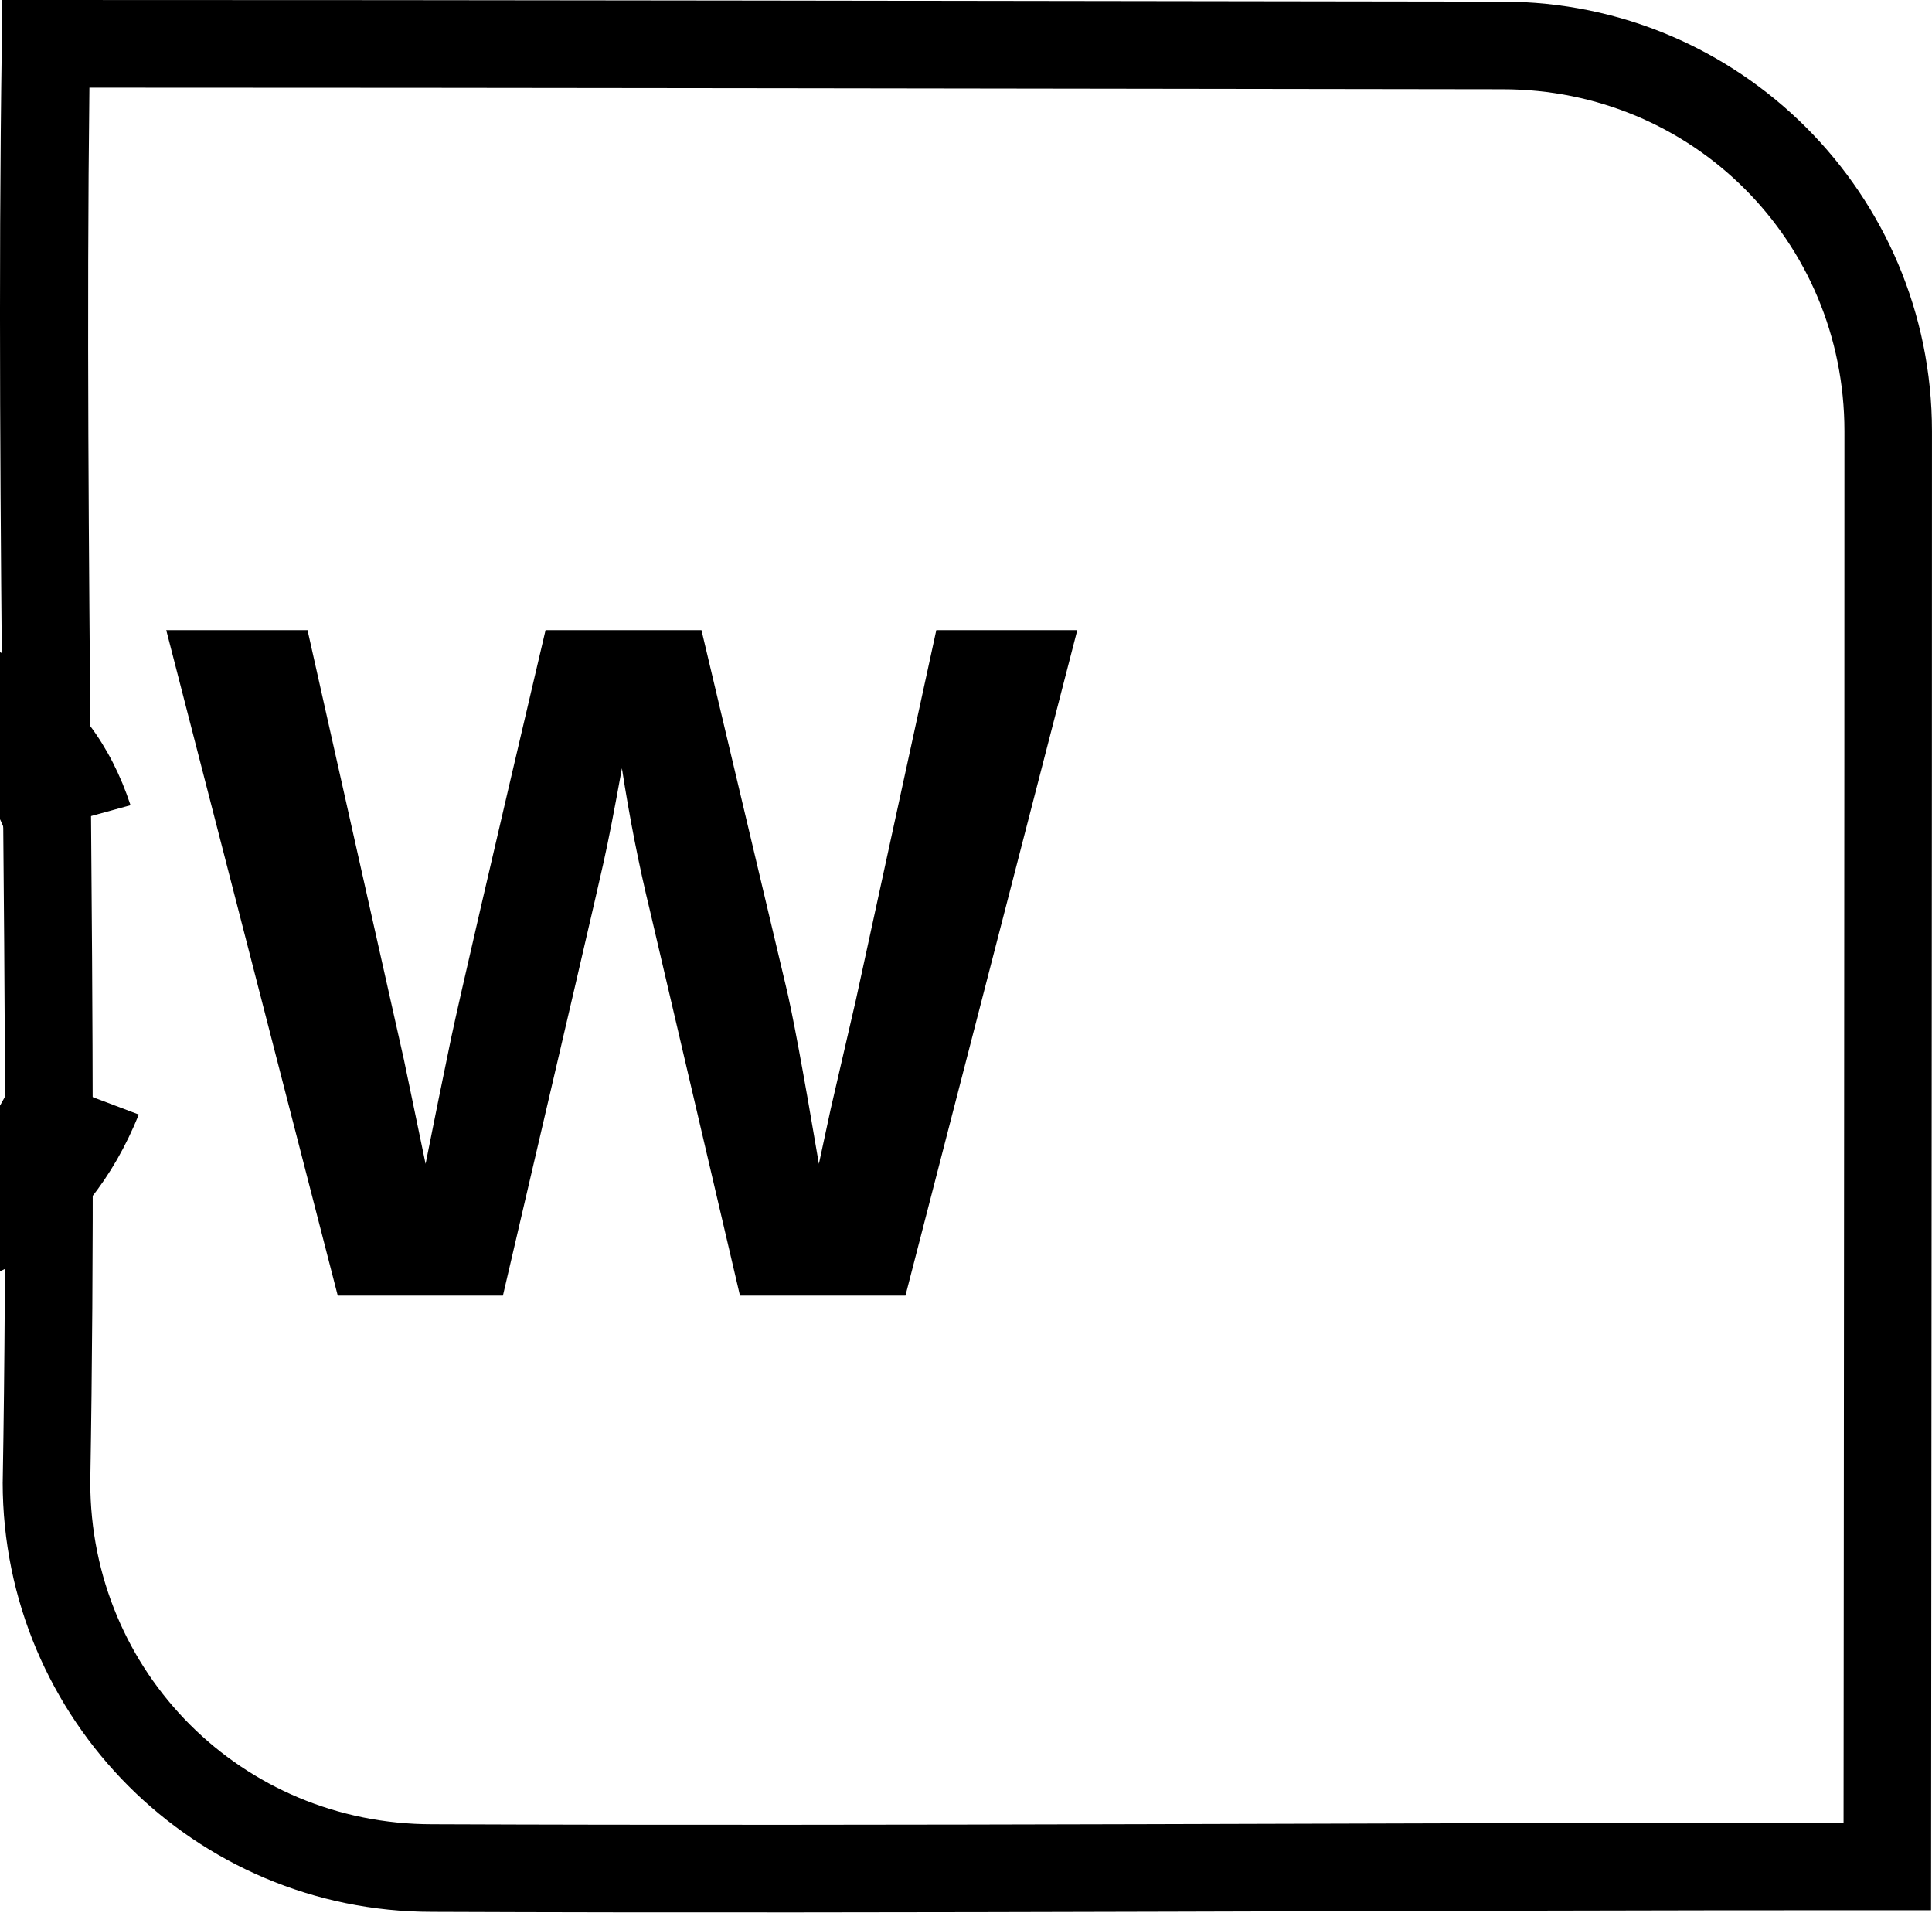
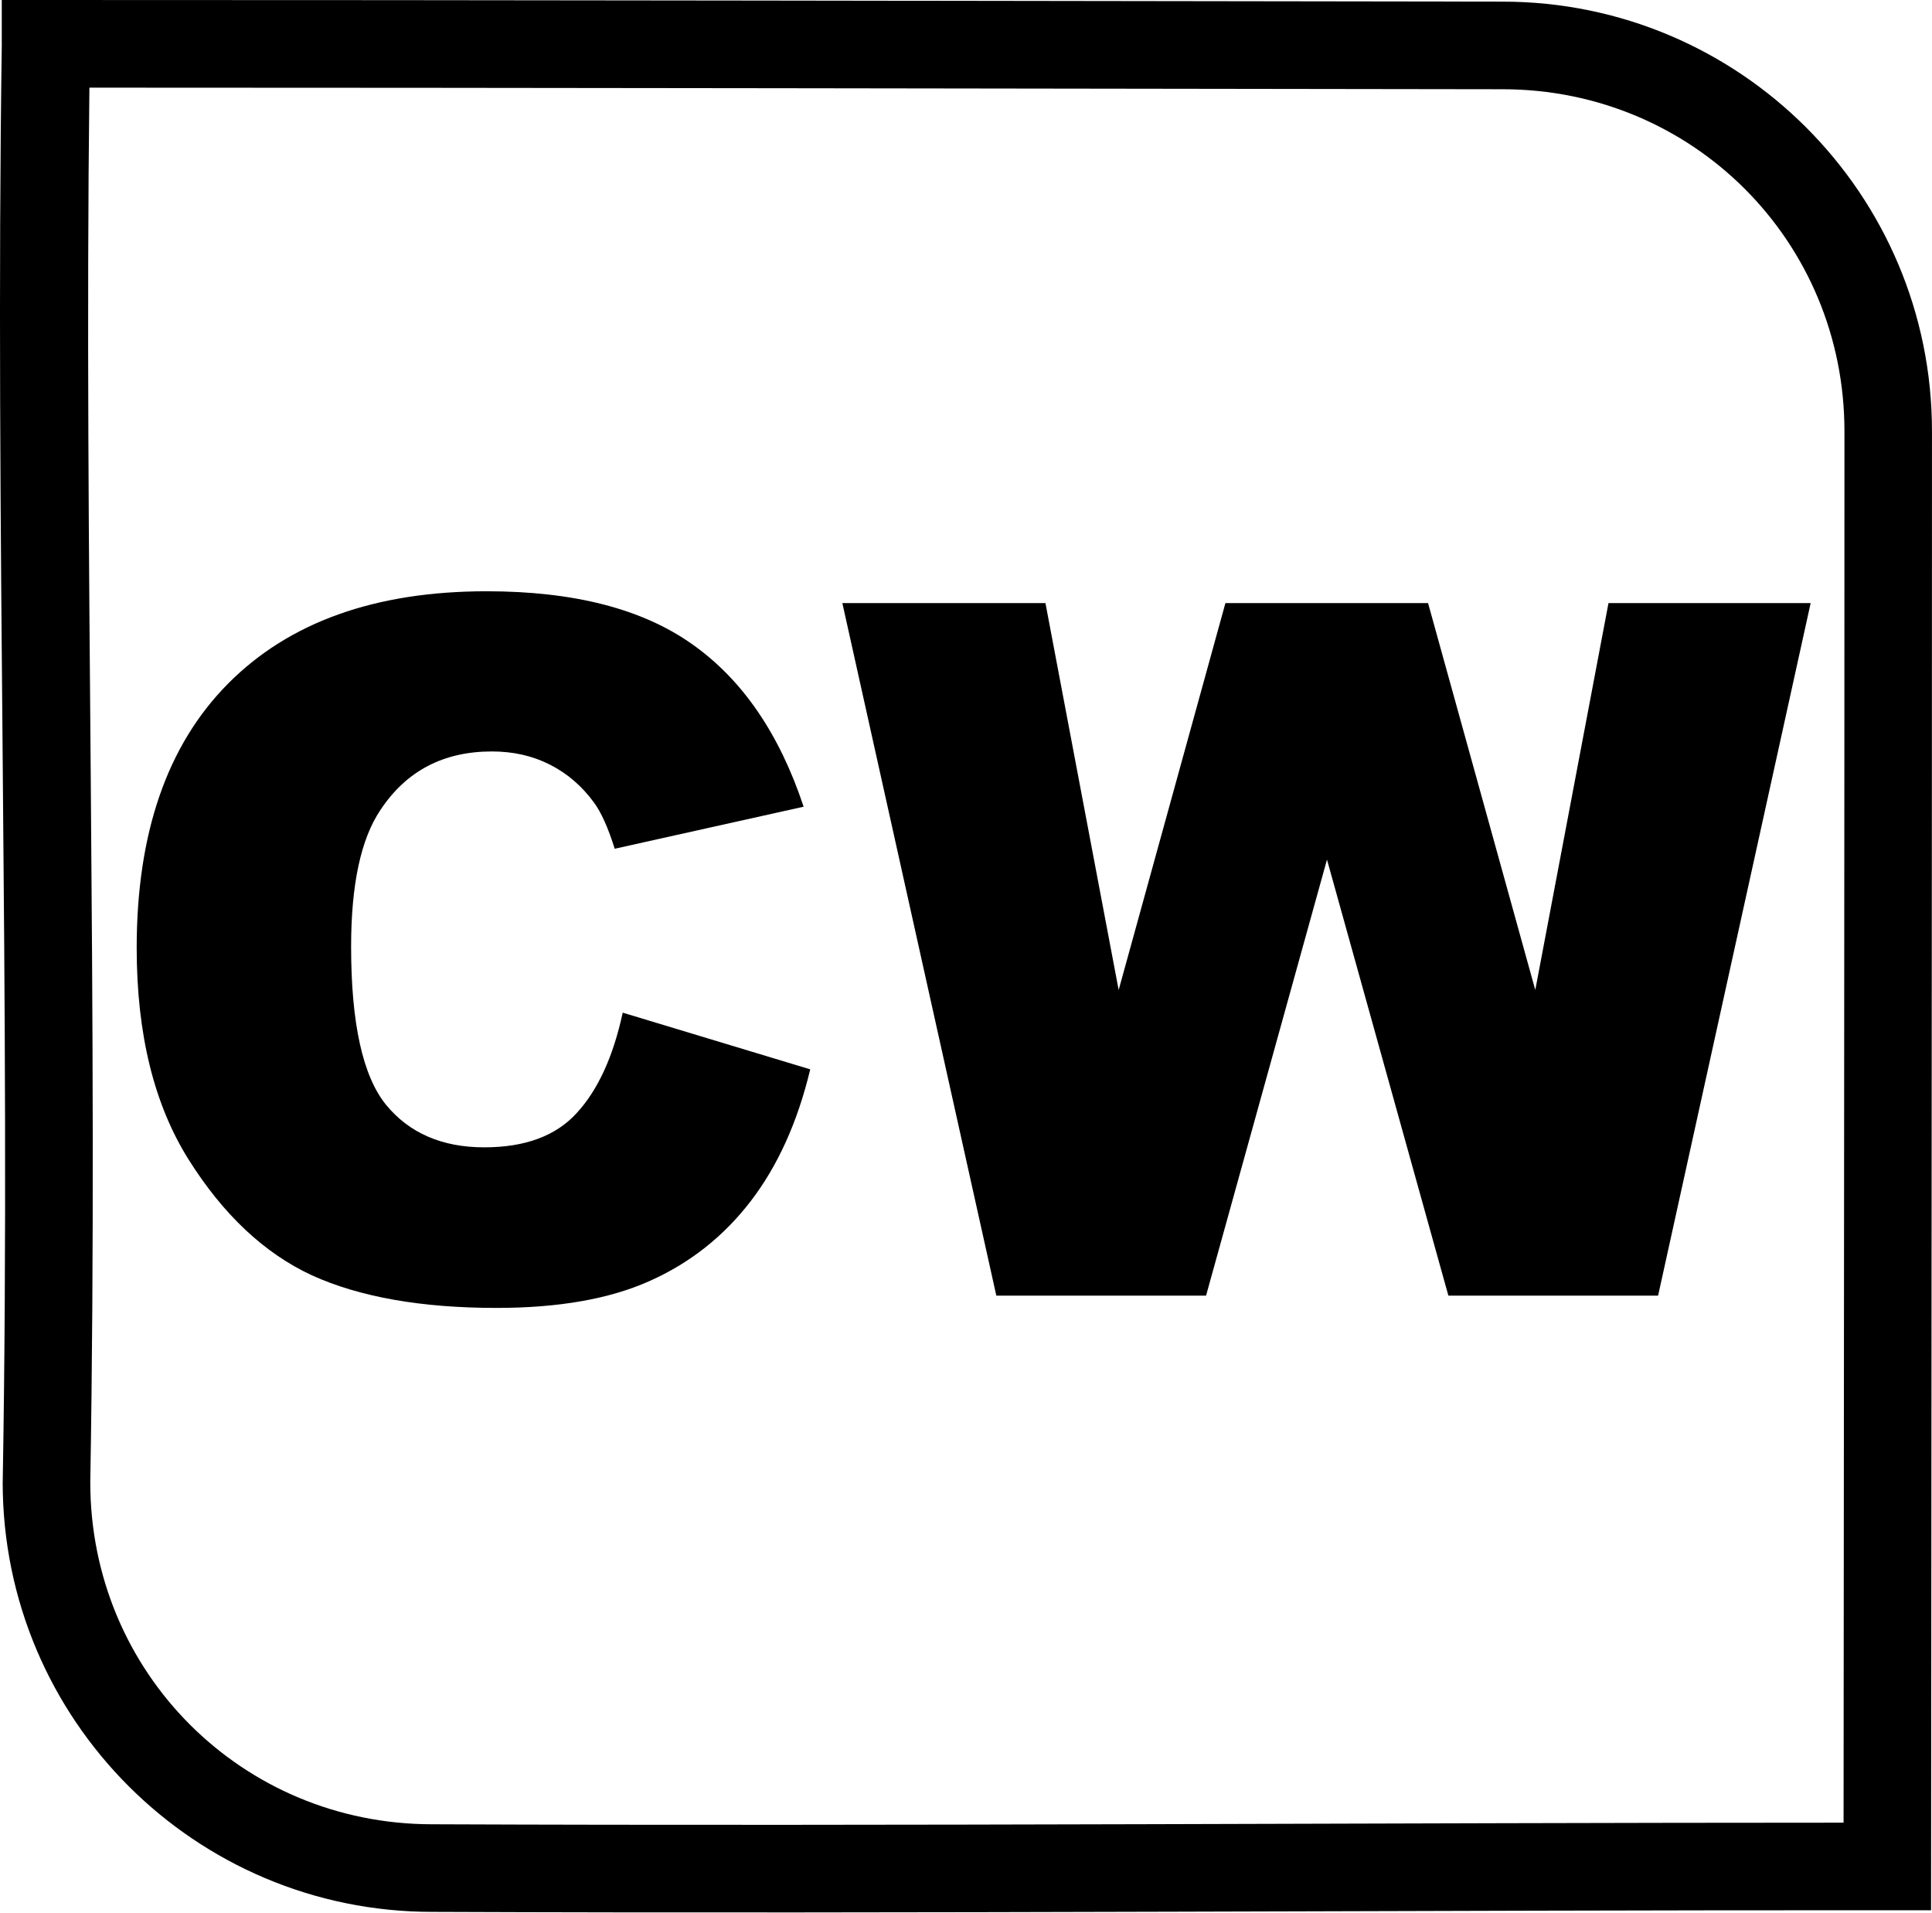
<svg xmlns="http://www.w3.org/2000/svg" width="94.867" height="93.892" viewBox="0 0 94.867 93.892" id="svg2" version="1.1">
  <defs id="defs4" />
  <g id="layer1" transform="translate(-82.36019,-304.0389)">
    <path style="color:#000000;font-style:normal;font-variant:normal;font-weight:normal;font-stretch:normal;font-size:medium;line-height:normal;font-family:sans-serif;text-indent:0;text-align:start;text-decoration:none;text-decoration-line:none;text-decoration-style:solid;text-decoration-color:#000000;letter-spacing:normal;word-spacing:normal;text-transform:none;direction:ltr;block-progression:tb;writing-mode:lr-tb;baseline-shift:baseline;text-anchor:start;white-space:normal;clip-rule:nonzero;display:inline;overflow:visible;visibility:visible;opacity:1;isolation:auto;mix-blend-mode:normal;color-interpolation:sRGB;color-interpolation-filters:linearRGB;solid-color:#000000;solid-opacity:1;fill:#000000;fill-opacity:1;fill-rule:evenodd;stroke:none;stroke-width:4.3;stroke-linecap:butt;stroke-linejoin:miter;stroke-miterlimit:4;stroke-dasharray:none;stroke-dashoffset:0;stroke-opacity:1;color-rendering:auto;image-rendering:auto;shape-rendering:auto;text-rendering:auto;enable-background:accumulate" d="m 82.447,304.039 0,2.15 0.002,-0.031 c -0.344,23.6 0.449,47.168 0.045,70.615 l -0.002,0.019 0,0.018 c -10e-7,11.647 9.443,21.092 21.09,21.092 23.509,0.097 49.011,-0.091 71.451,-0.08 l 2.148,0 0.002,-2.148 c 0.015,-23.8 0.045,-49.515 0.043,-70.465 0,-11.645 -9.441,-21.088 -21.086,-21.09 l -0.004,0 c -24.17,-0.031 -50.23,-0.083 -71.539,-0.08 l -2.15,0 z M 86.75,308.342 c 20.933,-2e-5 45.939,0.048 69.385,0.078 l 0.002,0 c 9.339,0 16.791,7.45 16.791,16.789 0.002,20.307 -0.027,45.131 -0.043,68.314 -21.964,8.8e-4 -46.524,0.172 -69.293,0.078 l -0.004,0 -0.006,0 c -9.339,0 -16.789,-7.452 -16.789,-16.791 0.393,-22.872 -0.31,-45.718 -0.043,-68.469 z" id="rect3353" />
-     <text xml:space="preserve" style="font-style:normal;font-weight:normal;font-size:51.213px;line-height:125%;font-family:sans-serif;text-align:center;letter-spacing:0px;word-spacing:0px;text-anchor:middle;fill:#000000;fill-opacity:1;stroke:none;stroke-width:1px;stroke-linecap:butt;stroke-linejoin:miter;stroke-opacity:1" x="129.033" y="367.648" id="text4147">
-       <tspan id="tspan4149" x="129.033" y="367.648" style="font-style:normal;font-variant:normal;font-weight:900;font-stretch:normal;font-size:47.5px;font-family:Arial;-inkscape-font-specification:'Arial Heavy';text-align:center;text-anchor:middle">CW</tspan>
-     </text>
+     <g style="font-style:normal;font-weight:normal;font-size:51.213px;line-height:125%;font-family:sans-serif;text-align:center;letter-spacing:0px;word-spacing:0px;text-anchor:middle;fill:#000000;fill-opacity:1;stroke:none;stroke-width:1px;stroke-linecap:butt;stroke-linejoin:miter;stroke-opacity:1" id="text4147">
+       <path d="m 112.937,353.755 9.208,2.783 q -0.928,3.873 -2.922,6.471 -1.995,2.598 -4.963,3.92 -2.946,1.322 -7.515,1.322 -5.543,0 -9.069,-1.6 -3.502,-1.624 -6.053,-5.682 -2.551,-4.059 -2.551,-10.391 0,-8.442 4.476,-12.965 4.5,-4.546 12.71,-4.546 6.425,0 10.089,2.598 3.688,2.598 5.474,7.979 l -9.277,2.064 q -0.487,-1.554 -1.021,-2.273 -0.881,-1.206 -2.157,-1.855 -1.276,-0.649 -2.853,-0.649 -3.572,0 -5.474,2.876 -1.438,2.134 -1.438,6.703 0,5.659 1.716,7.77 1.716,2.087 4.824,2.087 3.015,0 4.546,-1.693 1.554,-1.693 2.25,-4.917 z" style="font-style:normal;font-variant:normal;font-weight:900;font-stretch:normal;font-size:47.5px;font-family:Arial;-inkscape-font-specification:'Arial Heavy';text-align:center;text-anchor:middle" id="path4137" />
+       <path d="m 123.722,333.647 9.973,0 3.595,18.995 5.242,-18.995 9.95,0 5.265,18.995 3.595,-18.995 9.927,0 -7.491,34.001 -10.298,0 -5.961,-21.407 -5.938,21.407 -10.298,0 -7.561,-34.001 z" style="font-style:normal;font-variant:normal;font-weight:900;font-stretch:normal;font-size:47.5px;font-family:Arial;-inkscape-font-specification:'Arial Heavy';text-align:center;text-anchor:middle" id="path4139" />
+     </g>
  </g>
</svg>
